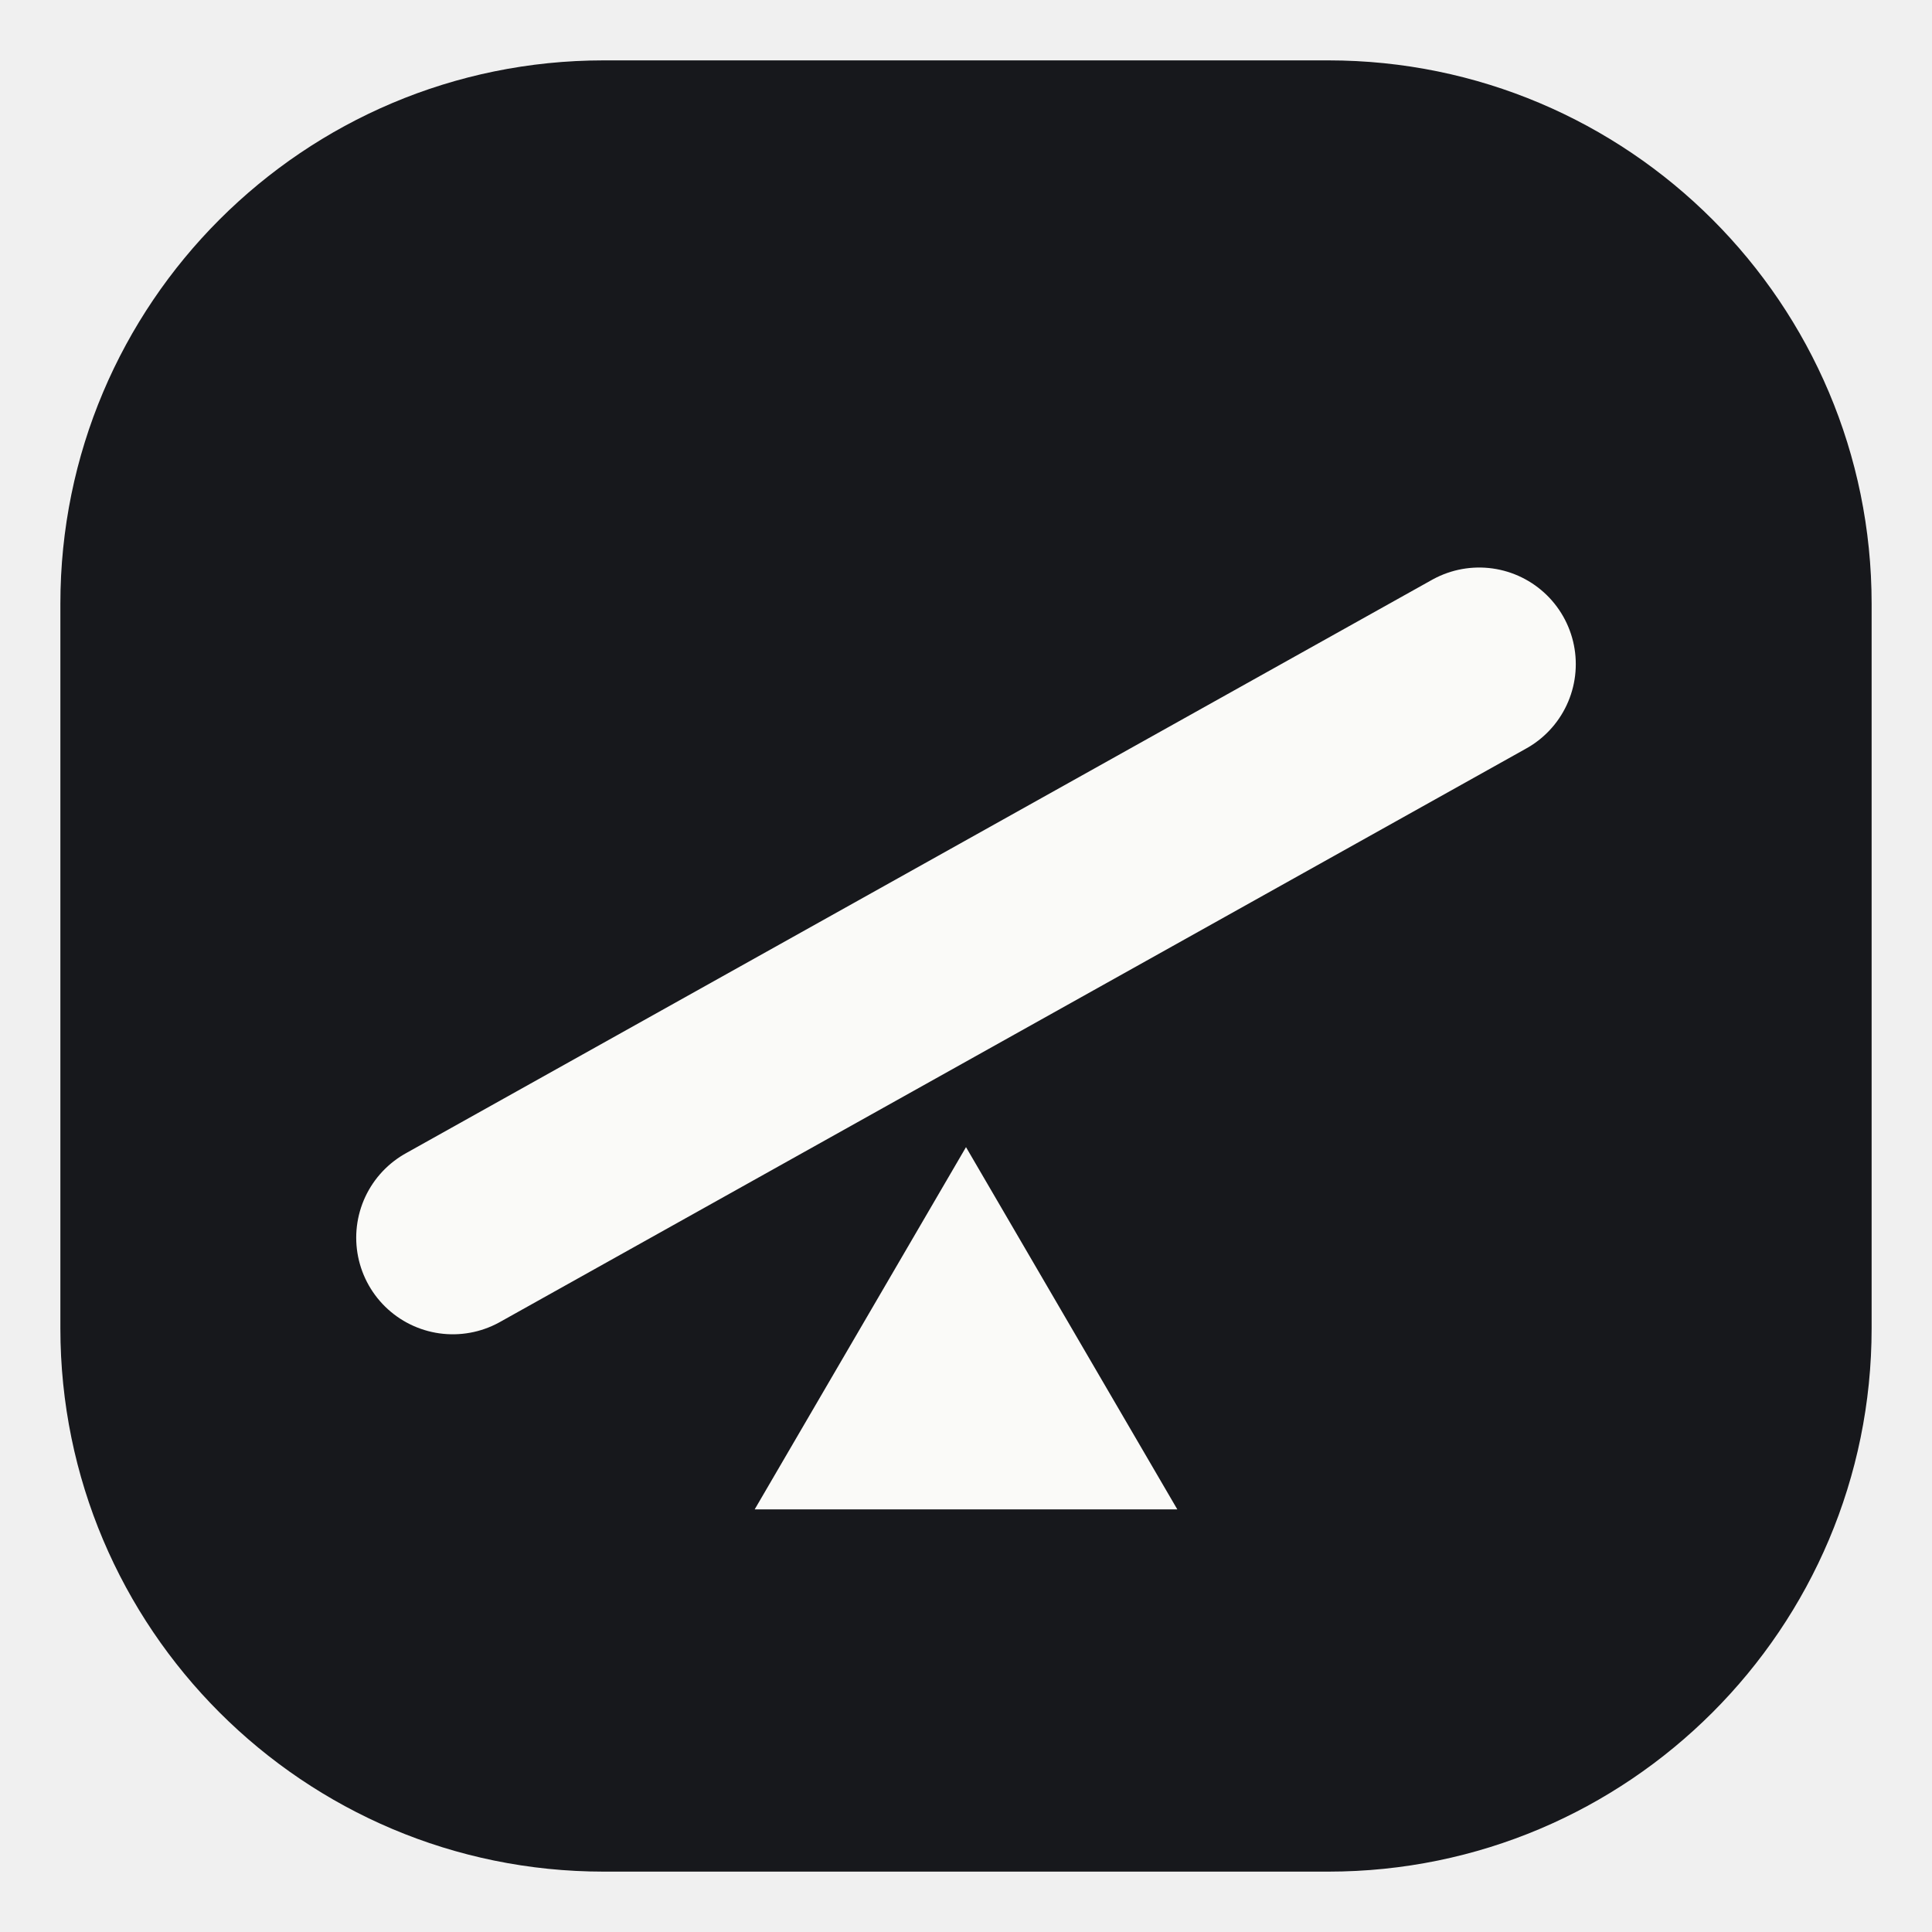
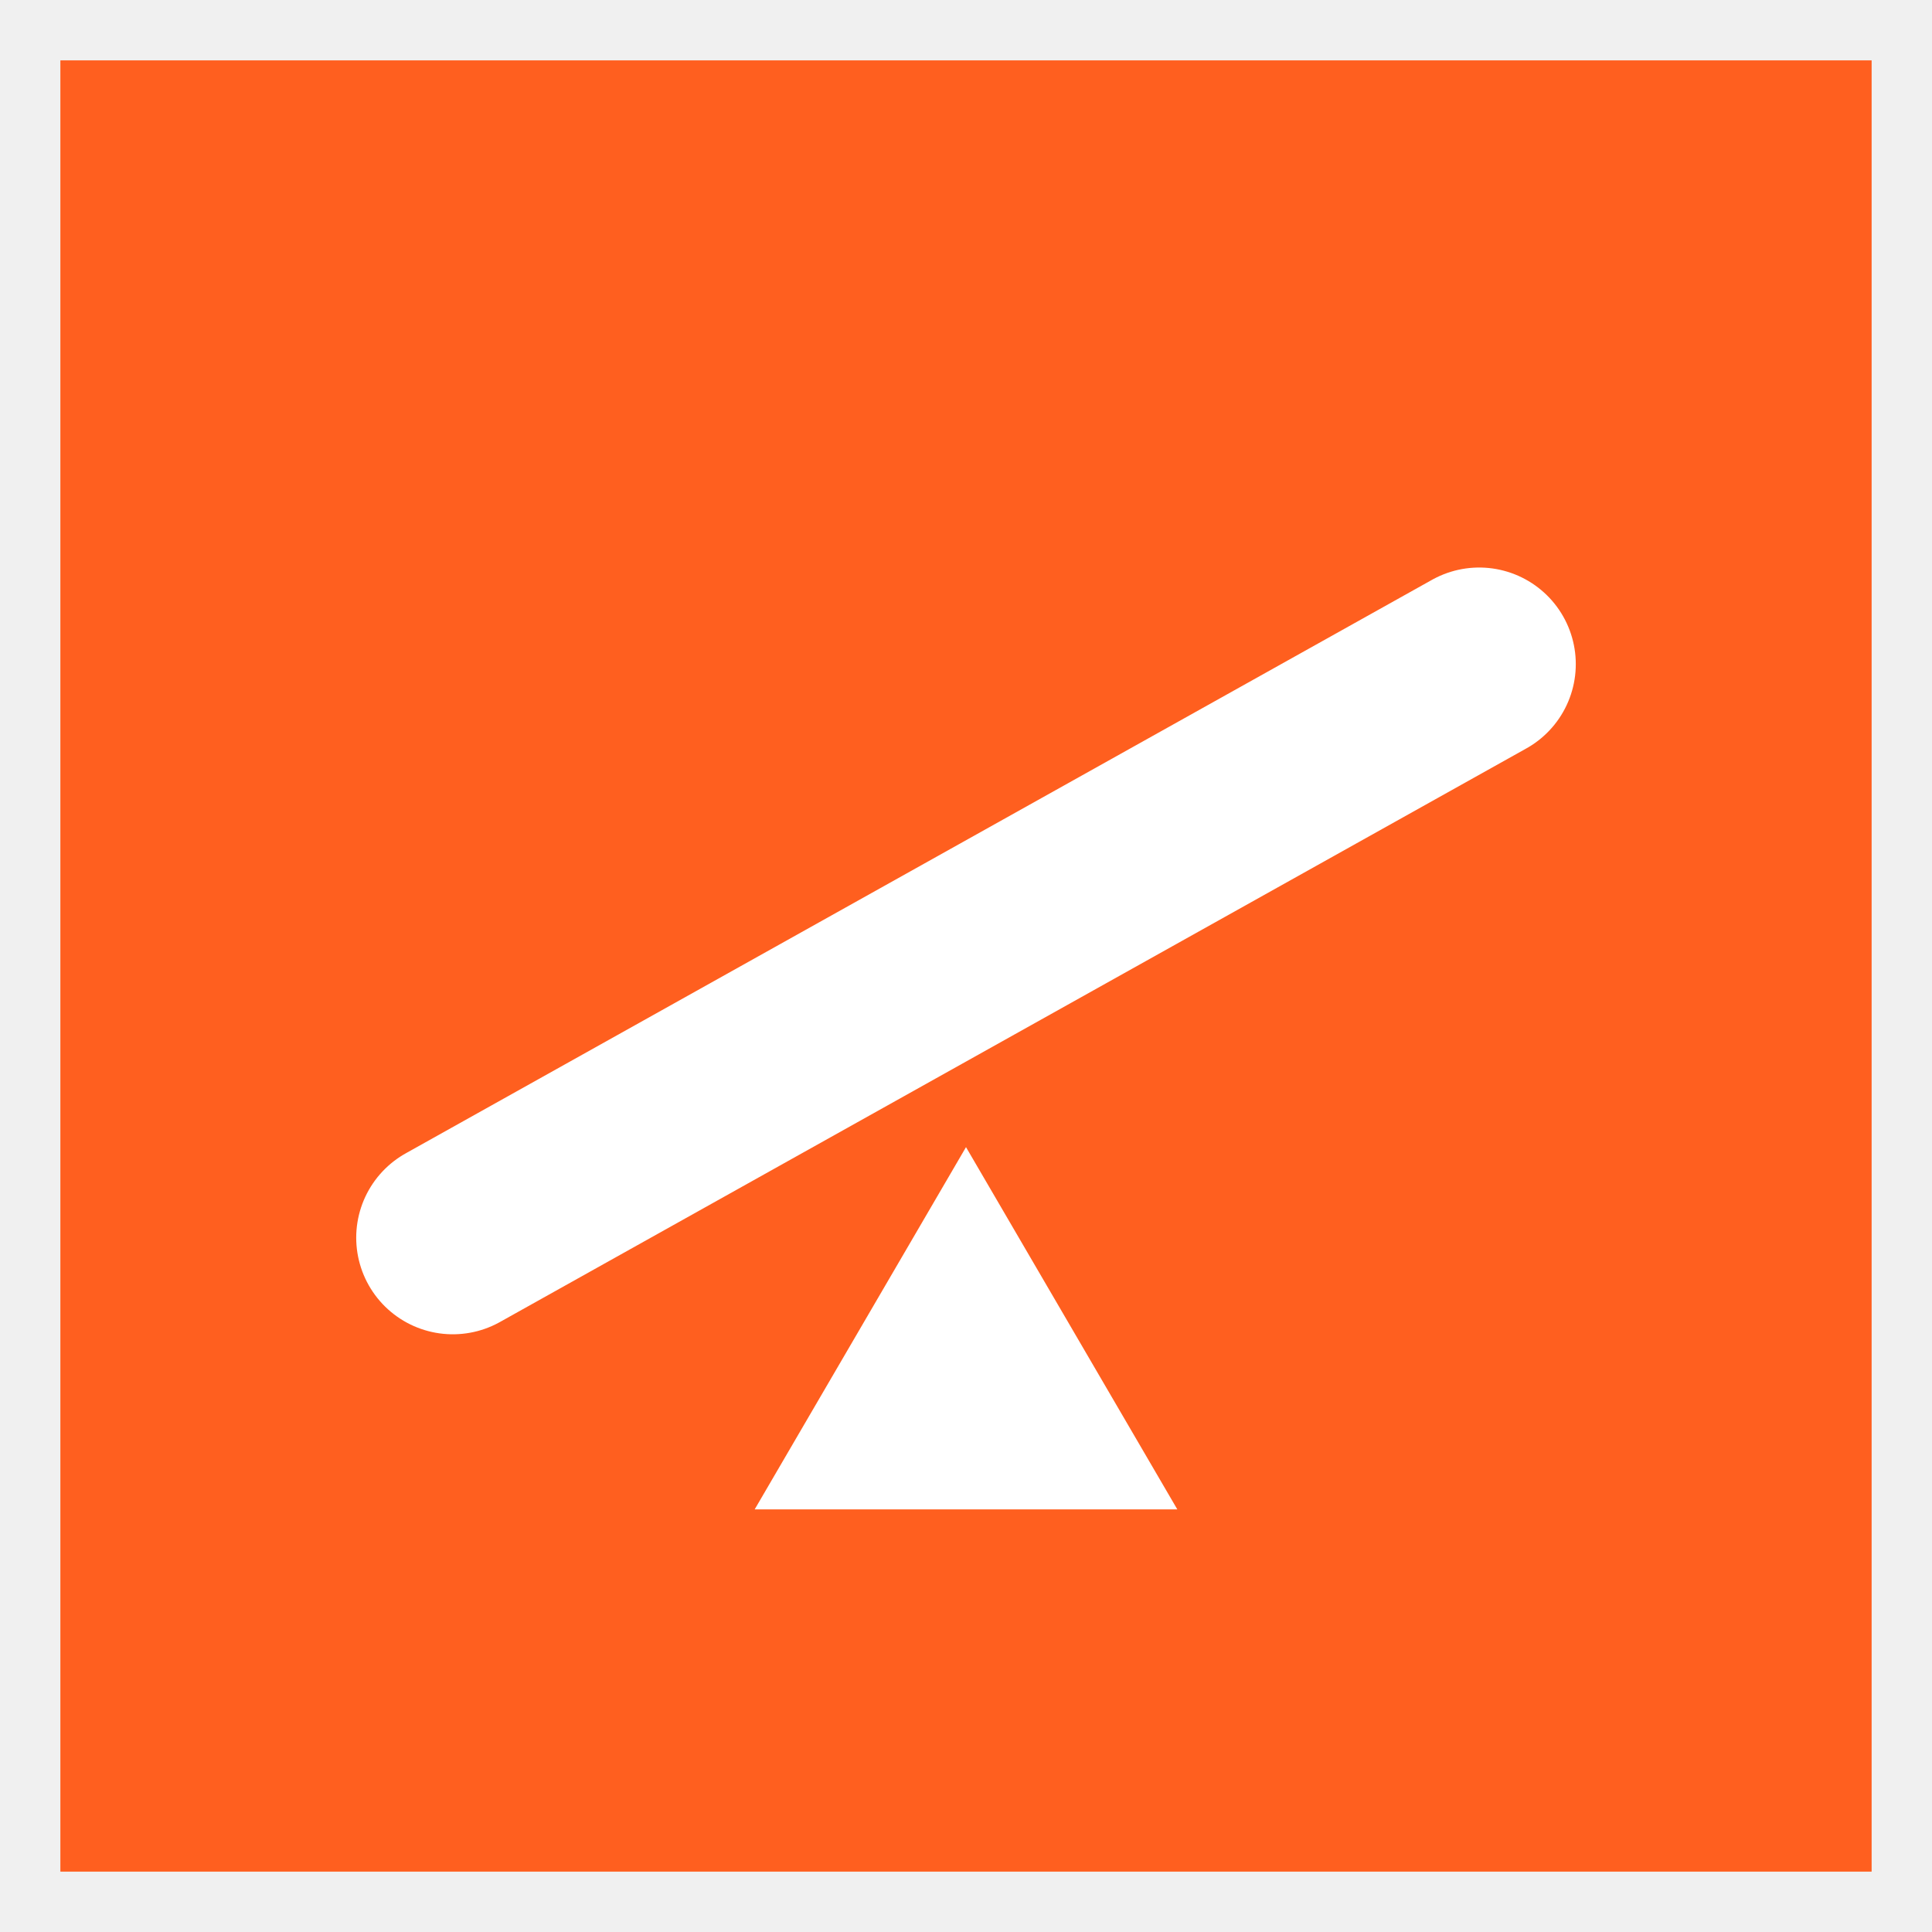
<svg xmlns="http://www.w3.org/2000/svg" viewBox="0 0 32 32">
-   <rect x="1" y="1" width="30" height="30" rx="9" fill="#17181c" />
-   <path d="M7.5 20.5 24.5 11" fill="none" stroke="#fafaf8" stroke-width="3.2" stroke-linecap="round" />
-   <path d="m12.5 25 3.5-6 3.5 6Z" fill="#fafaf8" />
+   <rect x="1" y="1" width="30" height="30" rx="0" fill="#FF5F1F" />
+   <path d="M7.5 20.5 24.5 11" fill="none" stroke="#FFFFFF" stroke-width="3.2" stroke-linecap="round" />
+   <path d="m12.5 25 3.5-6 3.5 6Z" fill="#FFFFFF" />
</svg>
